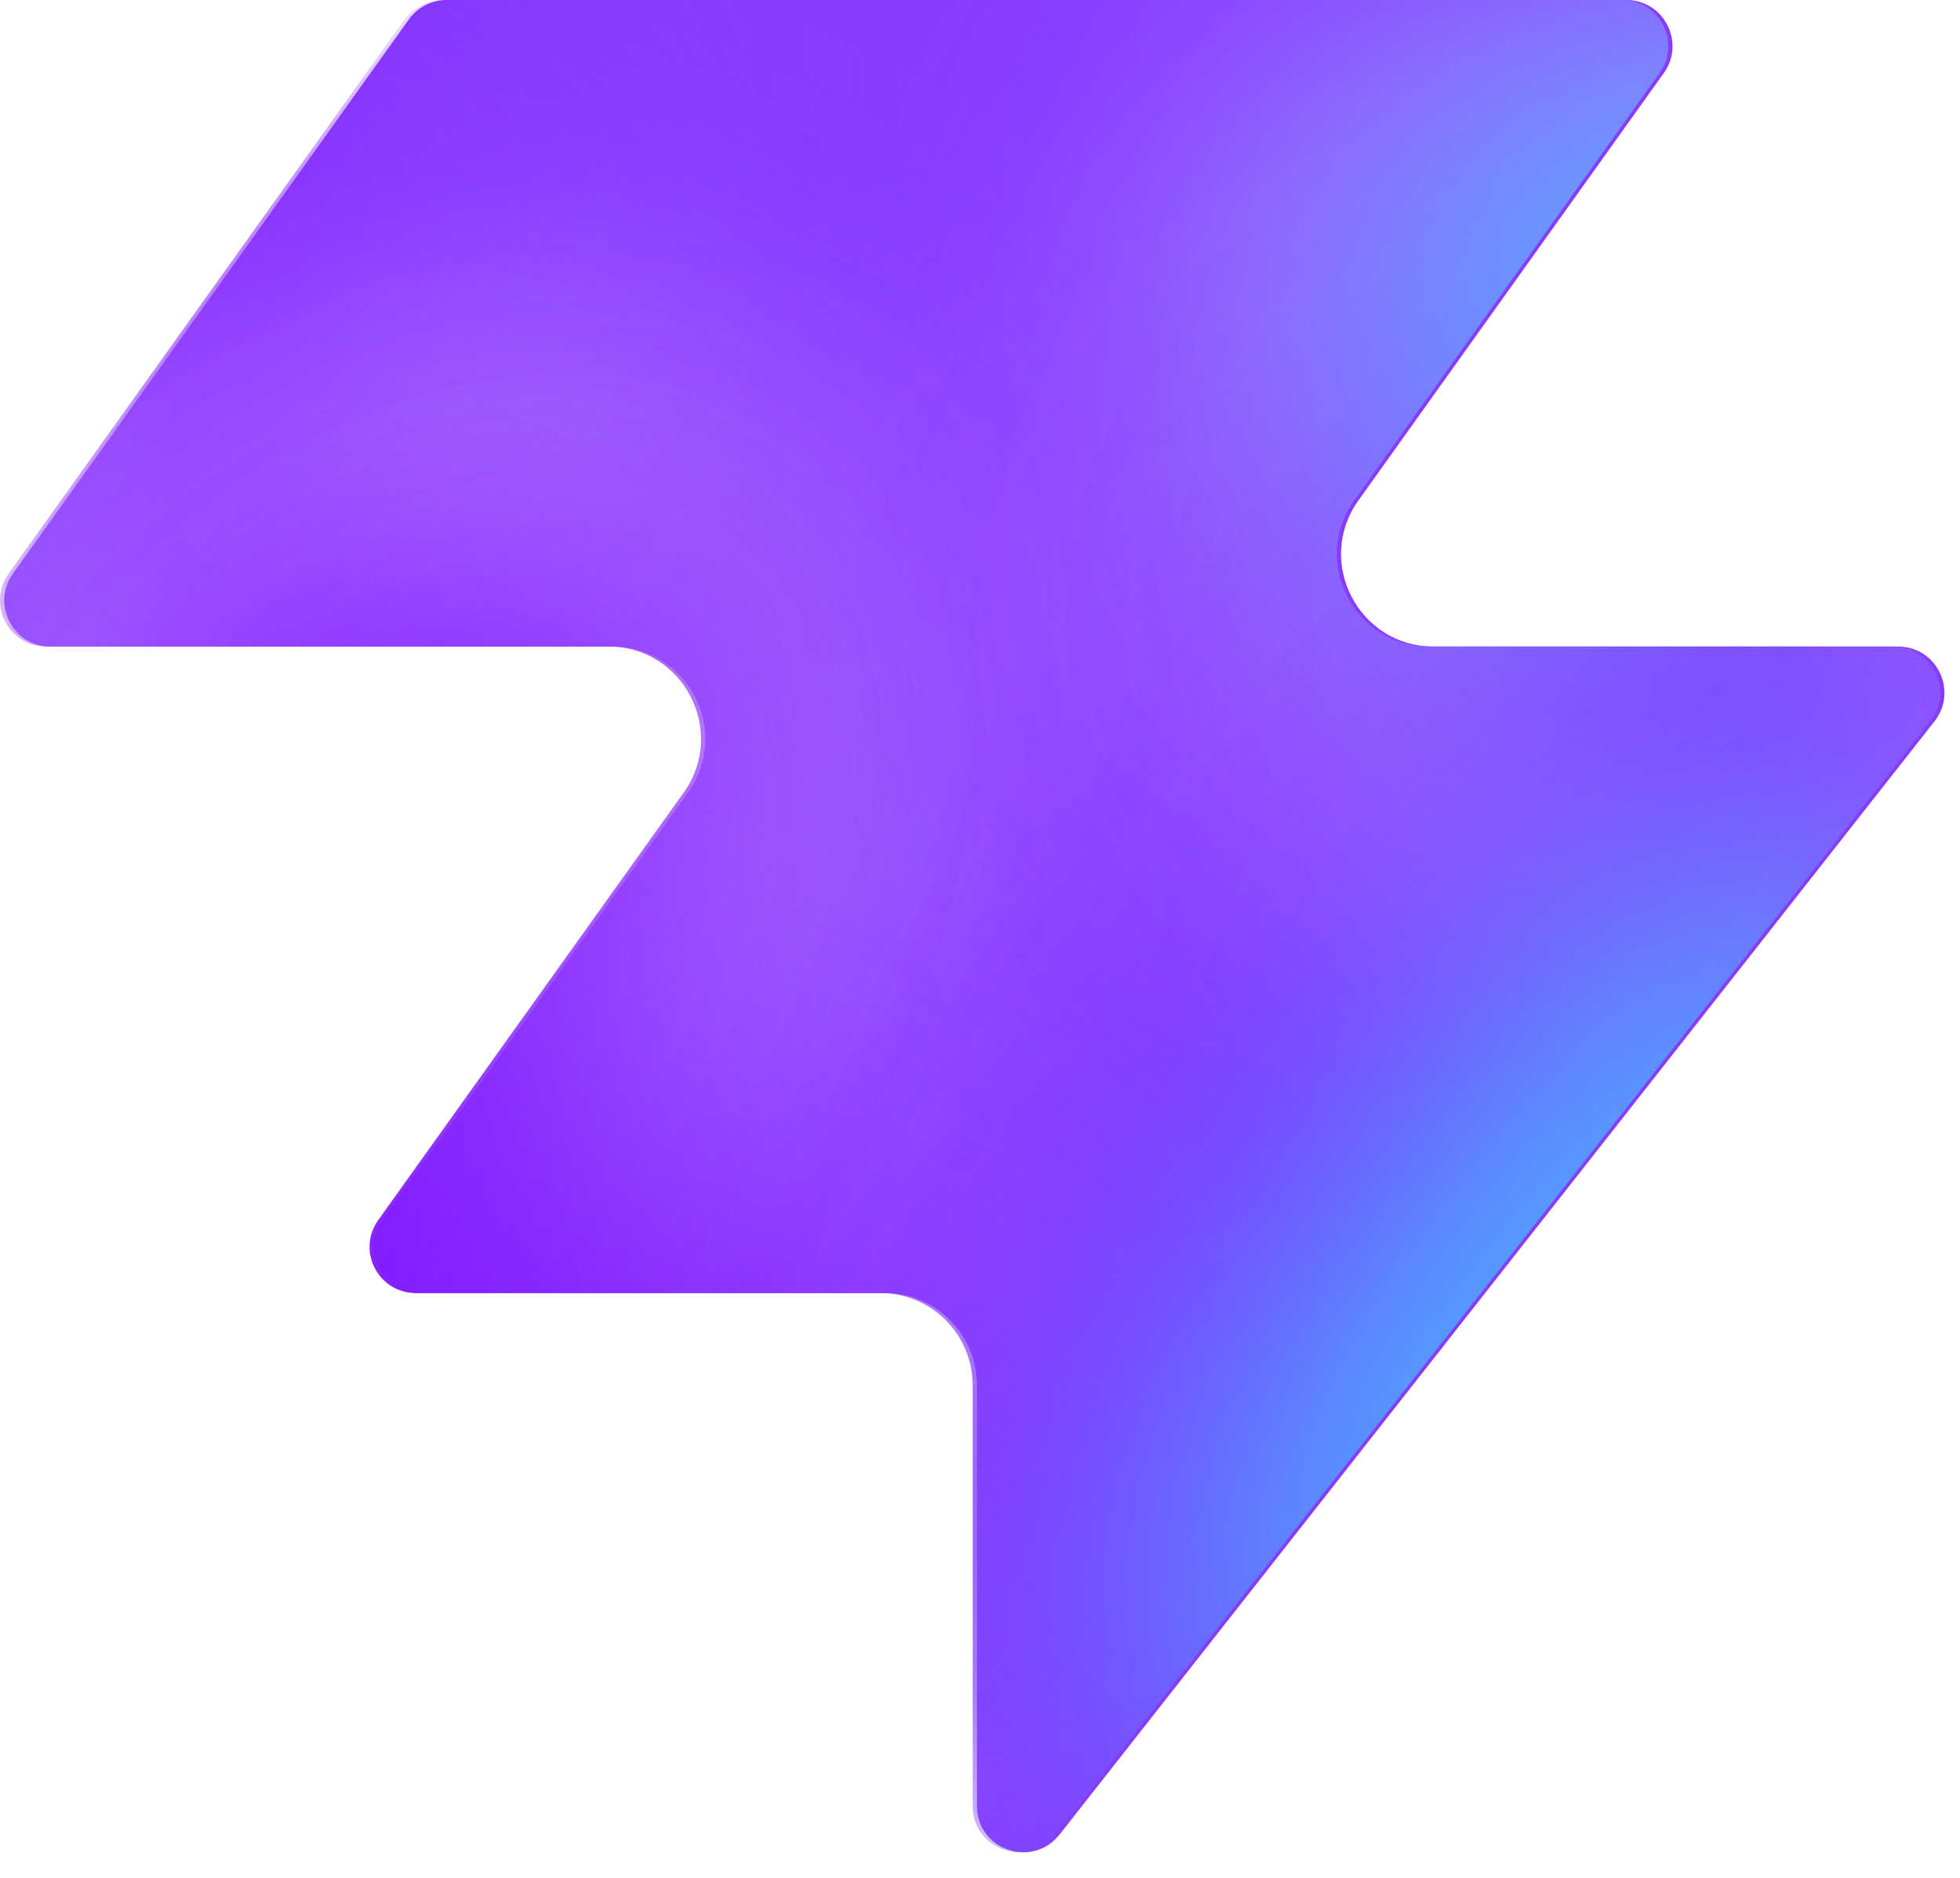
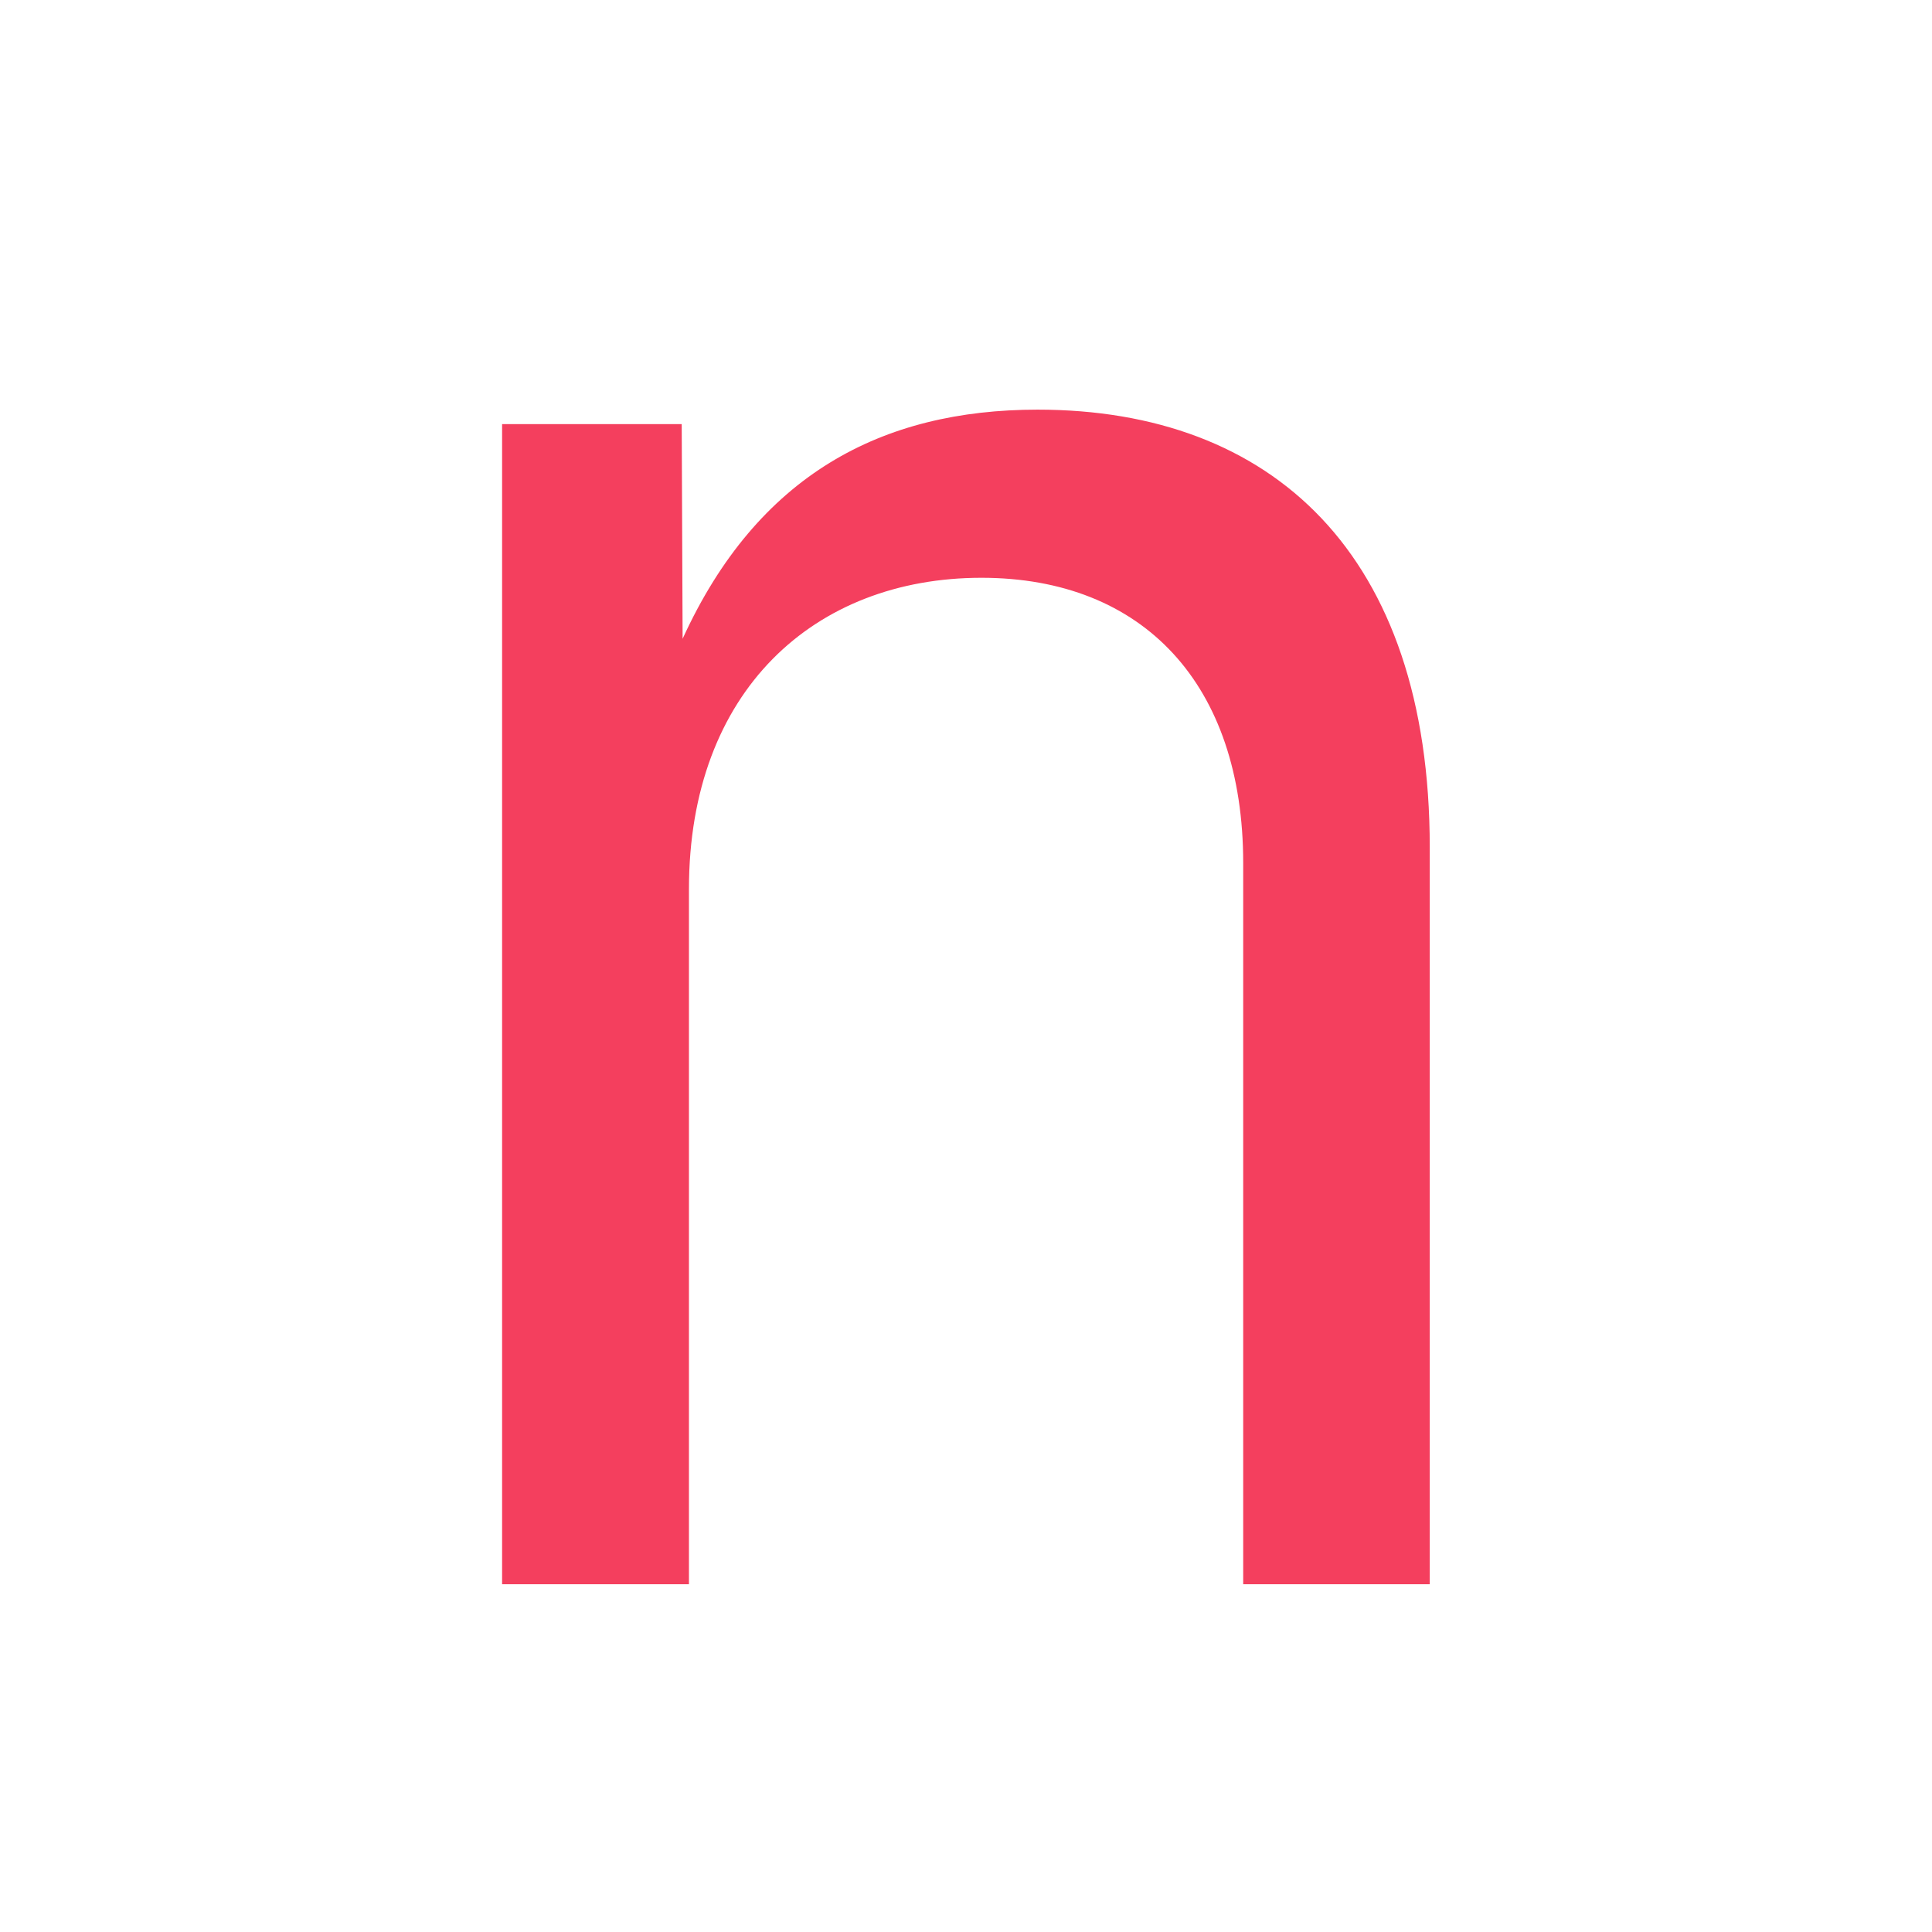
- <svg xmlns="http://www.w3.org/2000/svg" width="48" height="46" fill="none" viewBox="0 0 48 46">
-   <path fill="#863bff" d="M25.946 44.938c-.664.845-2.021.375-2.021-.698V33.937a2.26 2.26 0 0 0-2.262-2.262H10.287c-.92 0-1.456-1.04-.92-1.788l7.48-10.471c1.07-1.497 0-3.578-1.842-3.578H1.237c-.92 0-1.456-1.04-.92-1.788L10.013.474c.214-.297.556-.474.92-.474h28.894c.92 0 1.456 1.04.92 1.788l-7.48 10.471c-1.07 1.498 0 3.579 1.842 3.579h11.377c.943 0 1.473 1.088.89 1.83L25.947 44.94z" style="fill:#863bff;fill:color(display-p3 .525 .23 1);fill-opacity:1" />
-   <mask id="a" width="48" height="46" x="0" y="0" maskUnits="userSpaceOnUse" style="mask-type:alpha">
-     <path fill="#000" d="M25.842 44.938c-.664.844-2.021.375-2.021-.698V33.937a2.26 2.26 0 0 0-2.262-2.262H10.183c-.92 0-1.456-1.04-.92-1.788l7.48-10.471c1.07-1.498 0-3.579-1.842-3.579H1.133c-.92 0-1.456-1.04-.92-1.787L9.91.473c.214-.297.556-.474.92-.474h28.894c.92 0 1.456 1.04.92 1.788l-7.48 10.471c-1.07 1.498 0 3.578 1.842 3.578h11.377c.943 0 1.473 1.088.89 1.832L25.843 44.94z" style="fill:#000;fill-opacity:1" />
-   </mask>
-   <g mask="url(#a)">
-     <g filter="url(#b)">
-       <ellipse cx="5.508" cy="14.704" fill="#ede6ff" rx="5.508" ry="14.704" style="fill:#ede6ff;fill:color(display-p3 .927 .903 1);fill-opacity:1" transform="matrix(.00324 1 1 -.00324 -4.47 31.516)" />
-     </g>
-     <g filter="url(#c)">
-       <ellipse cx="10.399" cy="29.851" fill="#ede6ff" rx="10.399" ry="29.851" style="fill:#ede6ff;fill:color(display-p3 .927 .903 1);fill-opacity:1" transform="matrix(.00324 1 1 -.00324 -39.328 7.883)" />
-     </g>
-     <g filter="url(#d)">
-       <ellipse cx="5.508" cy="30.487" fill="#7e14ff" rx="5.508" ry="30.487" style="fill:#7e14ff;fill:color(display-p3 .492 .077 1);fill-opacity:1" transform="rotate(89.814 -25.913 -14.639)scale(1 -1)" />
-     </g>
-     <g filter="url(#e)">
-       <ellipse cx="5.508" cy="30.599" fill="#7e14ff" rx="5.508" ry="30.599" style="fill:#7e14ff;fill:color(display-p3 .492 .077 1);fill-opacity:1" transform="rotate(89.814 -32.644 -3.334)scale(1 -1)" />
-     </g>
-     <g filter="url(#f)">
-       <ellipse cx="5.508" cy="30.599" fill="#7e14ff" rx="5.508" ry="30.599" style="fill:#7e14ff;fill:color(display-p3 .492 .077 1);fill-opacity:1" transform="matrix(.00324 1 1 -.00324 -34.34 30.47)" />
-     </g>
-     <g filter="url(#g)">
-       <ellipse cx="14.072" cy="22.078" fill="#ede6ff" rx="14.072" ry="22.078" style="fill:#ede6ff;fill:color(display-p3 .927 .903 1);fill-opacity:1" transform="rotate(93.35 24.506 48.493)scale(-1 1)" />
-     </g>
-     <g filter="url(#h)">
-       <ellipse cx="3.47" cy="21.501" fill="#7e14ff" rx="3.47" ry="21.501" style="fill:#7e14ff;fill:color(display-p3 .492 .077 1);fill-opacity:1" transform="rotate(89.009 28.708 47.59)scale(-1 1)" />
-     </g>
-     <g filter="url(#i)">
-       <ellipse cx="3.47" cy="21.501" fill="#7e14ff" rx="3.47" ry="21.501" style="fill:#7e14ff;fill:color(display-p3 .492 .077 1);fill-opacity:1" transform="rotate(89.009 28.708 47.59)scale(-1 1)" />
-     </g>
-     <g filter="url(#j)">
-       <ellipse cx=".387" cy="8.972" fill="#7e14ff" rx="4.407" ry="29.108" style="fill:#7e14ff;fill:color(display-p3 .492 .077 1);fill-opacity:1" transform="rotate(39.51 .387 8.972)" />
-     </g>
-     <g filter="url(#k)">
-       <ellipse cx="47.523" cy="-6.092" fill="#7e14ff" rx="4.407" ry="29.108" style="fill:#7e14ff;fill:color(display-p3 .492 .077 1);fill-opacity:1" transform="rotate(37.892 47.523 -6.092)" />
-     </g>
-     <g filter="url(#l)">
-       <ellipse cx="41.412" cy="6.333" fill="#47bfff" rx="5.971" ry="9.665" style="fill:#47bfff;fill:color(display-p3 .28 .748 1);fill-opacity:1" transform="rotate(37.892 41.412 6.333)" />
-     </g>
-     <g filter="url(#m)">
-       <ellipse cx="-1.879" cy="38.332" fill="#7e14ff" rx="4.407" ry="29.108" style="fill:#7e14ff;fill:color(display-p3 .492 .077 1);fill-opacity:1" transform="rotate(37.892 -1.88 38.332)" />
-     </g>
-     <g filter="url(#n)">
-       <ellipse cx="-1.879" cy="38.332" fill="#7e14ff" rx="4.407" ry="29.108" style="fill:#7e14ff;fill:color(display-p3 .492 .077 1);fill-opacity:1" transform="rotate(37.892 -1.88 38.332)" />
-     </g>
-     <g filter="url(#o)">
-       <ellipse cx="35.651" cy="29.907" fill="#7e14ff" rx="4.407" ry="29.108" style="fill:#7e14ff;fill:color(display-p3 .492 .077 1);fill-opacity:1" transform="rotate(37.892 35.651 29.907)" />
-     </g>
-     <g filter="url(#p)">
-       <ellipse cx="38.418" cy="32.4" fill="#47bfff" rx="5.971" ry="15.297" style="fill:#47bfff;fill:color(display-p3 .28 .748 1);fill-opacity:1" transform="rotate(37.892 38.418 32.4)" />
-     </g>
-   </g>
-   <defs>
-     <filter id="b" width="60.045" height="41.654" x="-19.77" y="16.149" color-interpolation-filters="sRGB" filterUnits="userSpaceOnUse">
-       <feFlood flood-opacity="0" result="BackgroundImageFix" />
-       <feBlend in="SourceGraphic" in2="BackgroundImageFix" result="shape" />
-       <feGaussianBlur result="effect1_foregroundBlur_2002_17158" stdDeviation="7.659" />
-     </filter>
-     <filter id="c" width="90.34" height="51.437" x="-54.613" y="-7.533" color-interpolation-filters="sRGB" filterUnits="userSpaceOnUse">
-       <feFlood flood-opacity="0" result="BackgroundImageFix" />
-       <feBlend in="SourceGraphic" in2="BackgroundImageFix" result="shape" />
-       <feGaussianBlur result="effect1_foregroundBlur_2002_17158" stdDeviation="7.659" />
-     </filter>
-     <filter id="d" width="79.355" height="29.4" x="-49.64" y="2.03" color-interpolation-filters="sRGB" filterUnits="userSpaceOnUse">
-       <feFlood flood-opacity="0" result="BackgroundImageFix" />
-       <feBlend in="SourceGraphic" in2="BackgroundImageFix" result="shape" />
-       <feGaussianBlur result="effect1_foregroundBlur_2002_17158" stdDeviation="4.596" />
-     </filter>
-     <filter id="e" width="79.579" height="29.4" x="-45.045" y="20.029" color-interpolation-filters="sRGB" filterUnits="userSpaceOnUse">
-       <feFlood flood-opacity="0" result="BackgroundImageFix" />
-       <feBlend in="SourceGraphic" in2="BackgroundImageFix" result="shape" />
-       <feGaussianBlur result="effect1_foregroundBlur_2002_17158" stdDeviation="4.596" />
-     </filter>
-     <filter id="f" width="79.579" height="29.4" x="-43.513" y="21.178" color-interpolation-filters="sRGB" filterUnits="userSpaceOnUse">
-       <feFlood flood-opacity="0" result="BackgroundImageFix" />
-       <feBlend in="SourceGraphic" in2="BackgroundImageFix" result="shape" />
-       <feGaussianBlur result="effect1_foregroundBlur_2002_17158" stdDeviation="4.596" />
-     </filter>
-     <filter id="g" width="74.749" height="58.852" x="15.756" y="-17.901" color-interpolation-filters="sRGB" filterUnits="userSpaceOnUse">
-       <feFlood flood-opacity="0" result="BackgroundImageFix" />
-       <feBlend in="SourceGraphic" in2="BackgroundImageFix" result="shape" />
-       <feGaussianBlur result="effect1_foregroundBlur_2002_17158" stdDeviation="7.659" />
-     </filter>
-     <filter id="h" width="61.377" height="25.362" x="23.548" y="2.284" color-interpolation-filters="sRGB" filterUnits="userSpaceOnUse">
-       <feFlood flood-opacity="0" result="BackgroundImageFix" />
-       <feBlend in="SourceGraphic" in2="BackgroundImageFix" result="shape" />
-       <feGaussianBlur result="effect1_foregroundBlur_2002_17158" stdDeviation="4.596" />
-     </filter>
-     <filter id="i" width="61.377" height="25.362" x="23.548" y="2.284" color-interpolation-filters="sRGB" filterUnits="userSpaceOnUse">
-       <feFlood flood-opacity="0" result="BackgroundImageFix" />
-       <feBlend in="SourceGraphic" in2="BackgroundImageFix" result="shape" />
-       <feGaussianBlur result="effect1_foregroundBlur_2002_17158" stdDeviation="4.596" />
-     </filter>
-     <filter id="j" width="56.045" height="63.649" x="-27.636" y="-22.853" color-interpolation-filters="sRGB" filterUnits="userSpaceOnUse">
-       <feFlood flood-opacity="0" result="BackgroundImageFix" />
-       <feBlend in="SourceGraphic" in2="BackgroundImageFix" result="shape" />
-       <feGaussianBlur result="effect1_foregroundBlur_2002_17158" stdDeviation="4.596" />
-     </filter>
-     <filter id="k" width="54.814" height="64.646" x="20.116" y="-38.415" color-interpolation-filters="sRGB" filterUnits="userSpaceOnUse">
-       <feFlood flood-opacity="0" result="BackgroundImageFix" />
-       <feBlend in="SourceGraphic" in2="BackgroundImageFix" result="shape" />
-       <feGaussianBlur result="effect1_foregroundBlur_2002_17158" stdDeviation="4.596" />
-     </filter>
-     <filter id="l" width="33.541" height="35.313" x="24.641" y="-11.323" color-interpolation-filters="sRGB" filterUnits="userSpaceOnUse">
-       <feFlood flood-opacity="0" result="BackgroundImageFix" />
-       <feBlend in="SourceGraphic" in2="BackgroundImageFix" result="shape" />
-       <feGaussianBlur result="effect1_foregroundBlur_2002_17158" stdDeviation="4.596" />
-     </filter>
-     <filter id="m" width="54.814" height="64.646" x="-29.286" y="6.009" color-interpolation-filters="sRGB" filterUnits="userSpaceOnUse">
-       <feFlood flood-opacity="0" result="BackgroundImageFix" />
-       <feBlend in="SourceGraphic" in2="BackgroundImageFix" result="shape" />
-       <feGaussianBlur result="effect1_foregroundBlur_2002_17158" stdDeviation="4.596" />
-     </filter>
-     <filter id="n" width="54.814" height="64.646" x="-29.286" y="6.009" color-interpolation-filters="sRGB" filterUnits="userSpaceOnUse">
-       <feFlood flood-opacity="0" result="BackgroundImageFix" />
-       <feBlend in="SourceGraphic" in2="BackgroundImageFix" result="shape" />
-       <feGaussianBlur result="effect1_foregroundBlur_2002_17158" stdDeviation="4.596" />
-     </filter>
-     <filter id="o" width="54.814" height="64.646" x="8.244" y="-2.416" color-interpolation-filters="sRGB" filterUnits="userSpaceOnUse">
-       <feFlood flood-opacity="0" result="BackgroundImageFix" />
-       <feBlend in="SourceGraphic" in2="BackgroundImageFix" result="shape" />
-       <feGaussianBlur result="effect1_foregroundBlur_2002_17158" stdDeviation="4.596" />
-     </filter>
-     <filter id="p" width="39.409" height="43.623" x="18.713" y="10.588" color-interpolation-filters="sRGB" filterUnits="userSpaceOnUse">
-       <feFlood flood-opacity="0" result="BackgroundImageFix" />
-       <feBlend in="SourceGraphic" in2="BackgroundImageFix" result="shape" />
-       <feGaussianBlur result="effect1_foregroundBlur_2002_17158" stdDeviation="4.596" />
-     </filter>
-   </defs>
+ <svg xmlns="http://www.w3.org/2000/svg" viewBox="0 0 100 100">
+   <text x="50" y="82" text-anchor="middle" font-family="system-ui, -apple-system, sans-serif" font-size="110" font-weight="400" letter-spacing="-2" fill="#F43F5E">n</text>
</svg>
